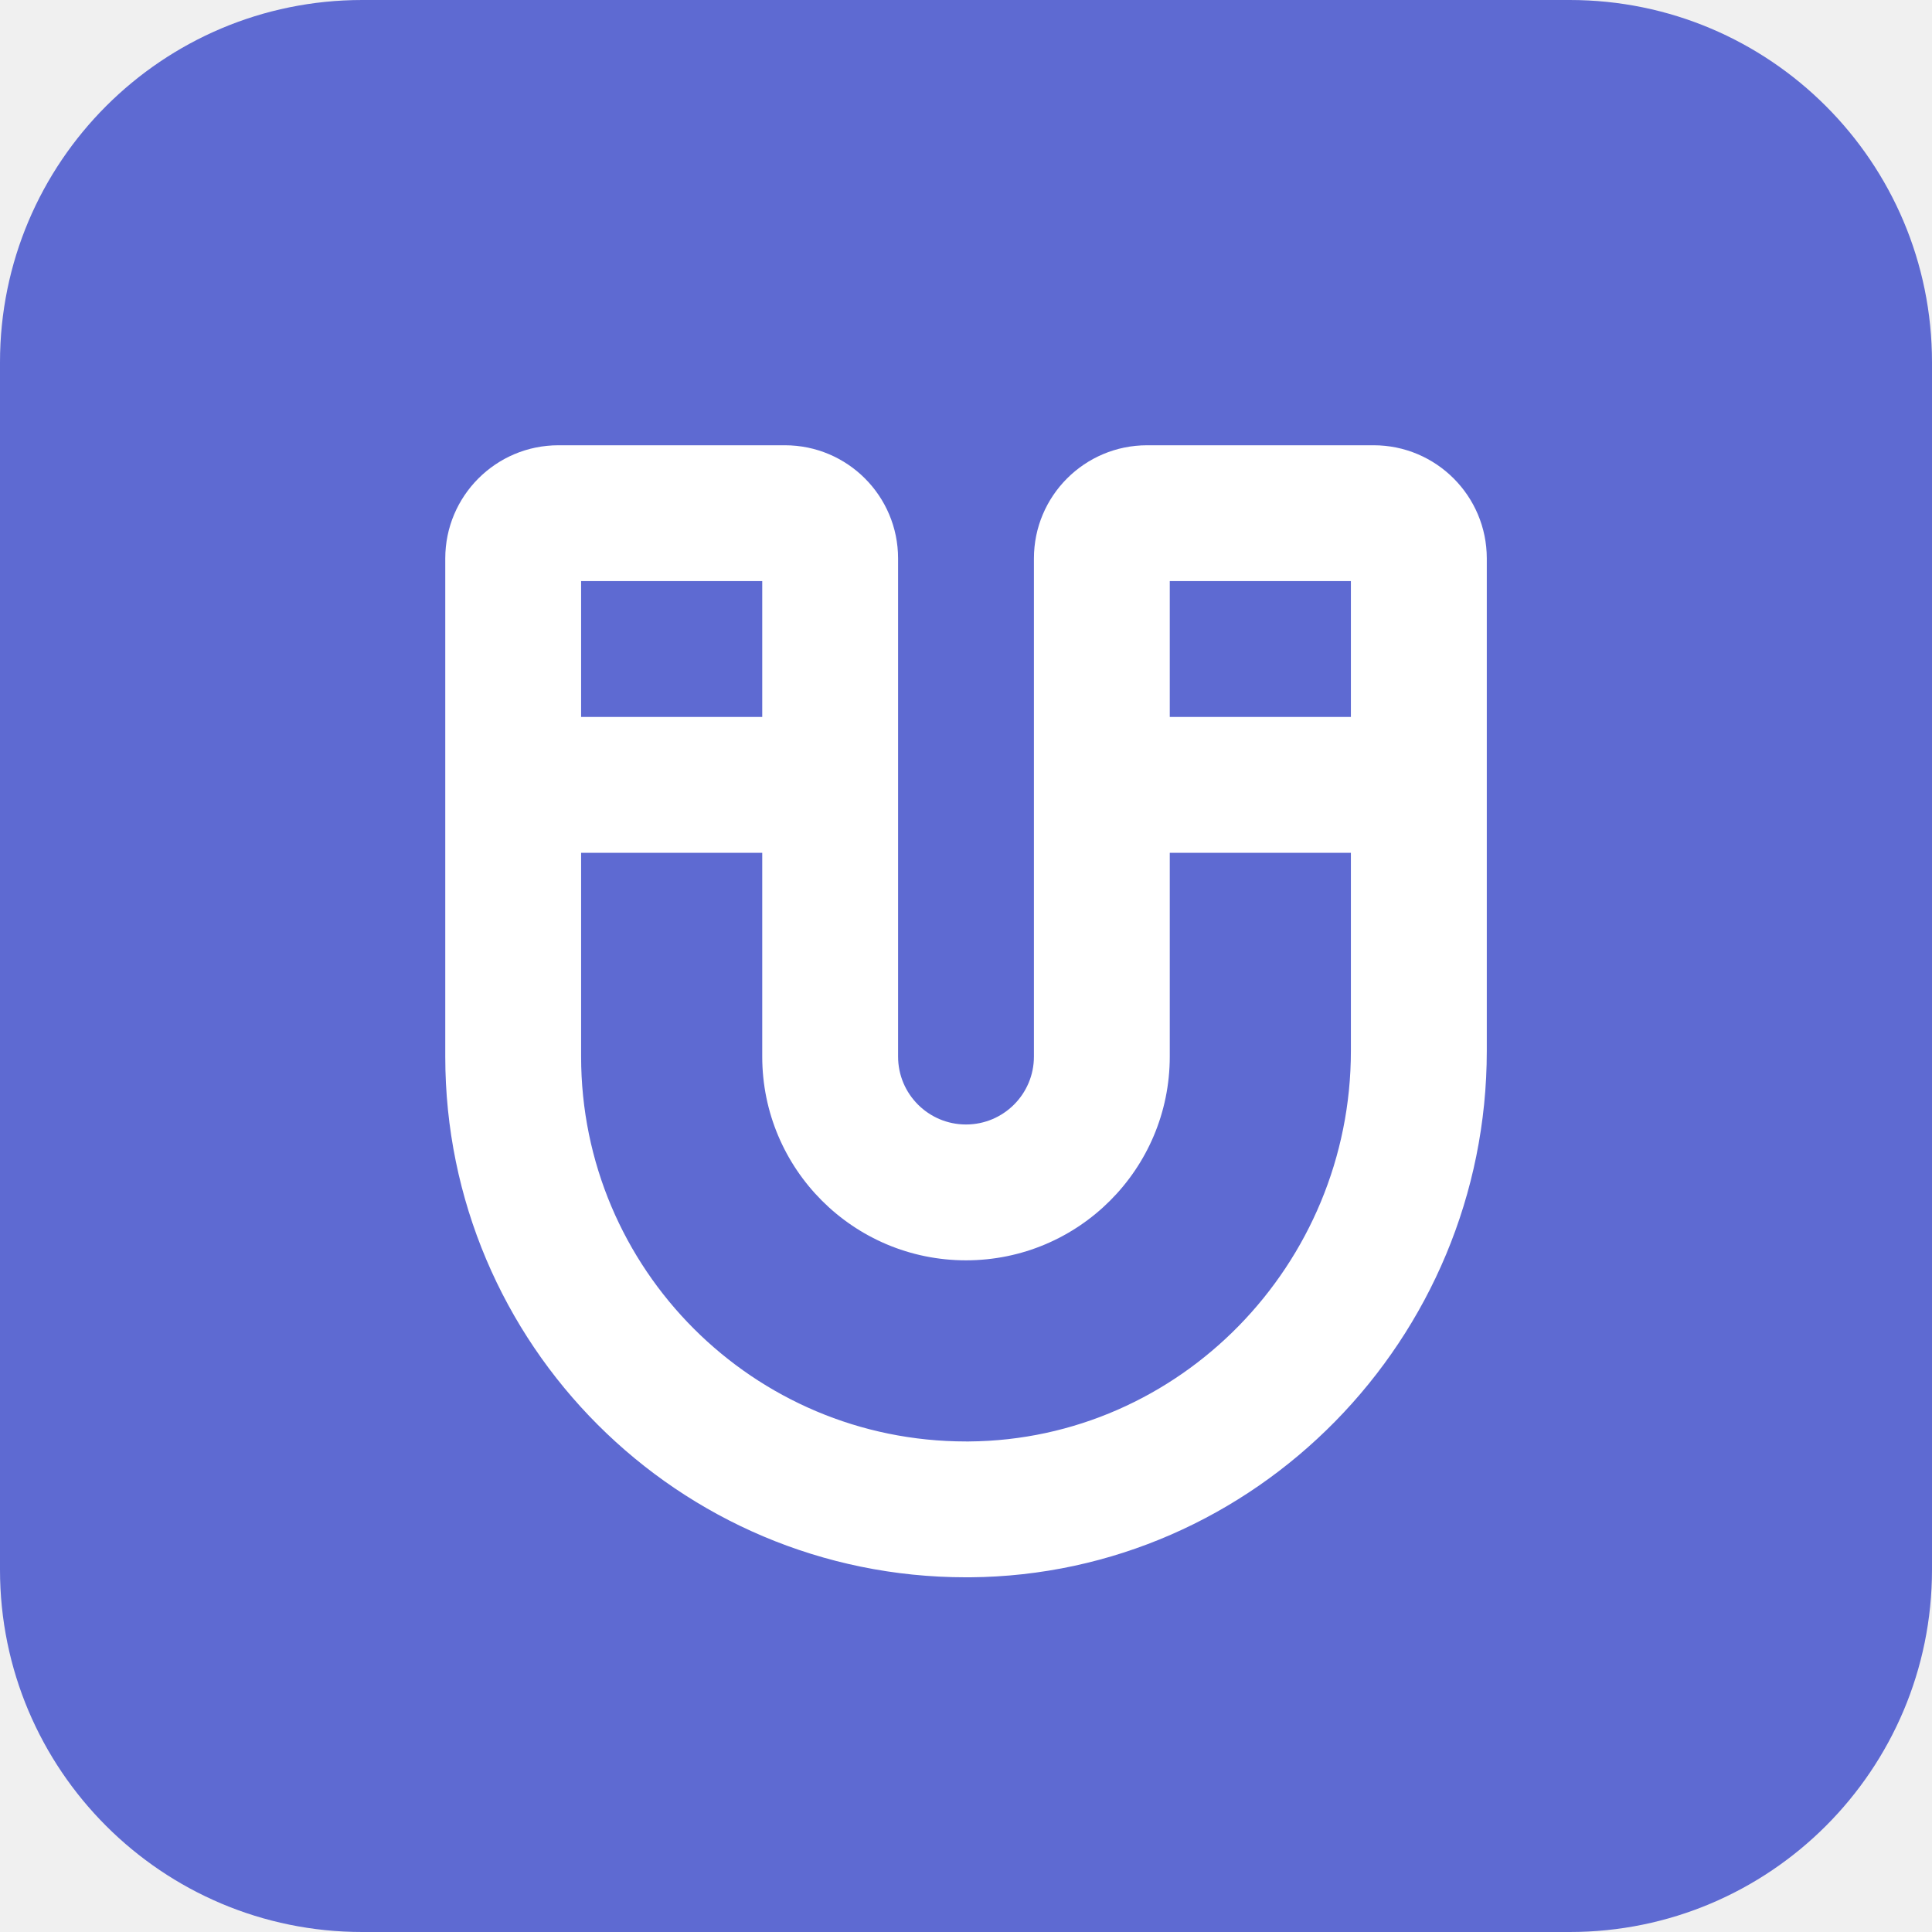
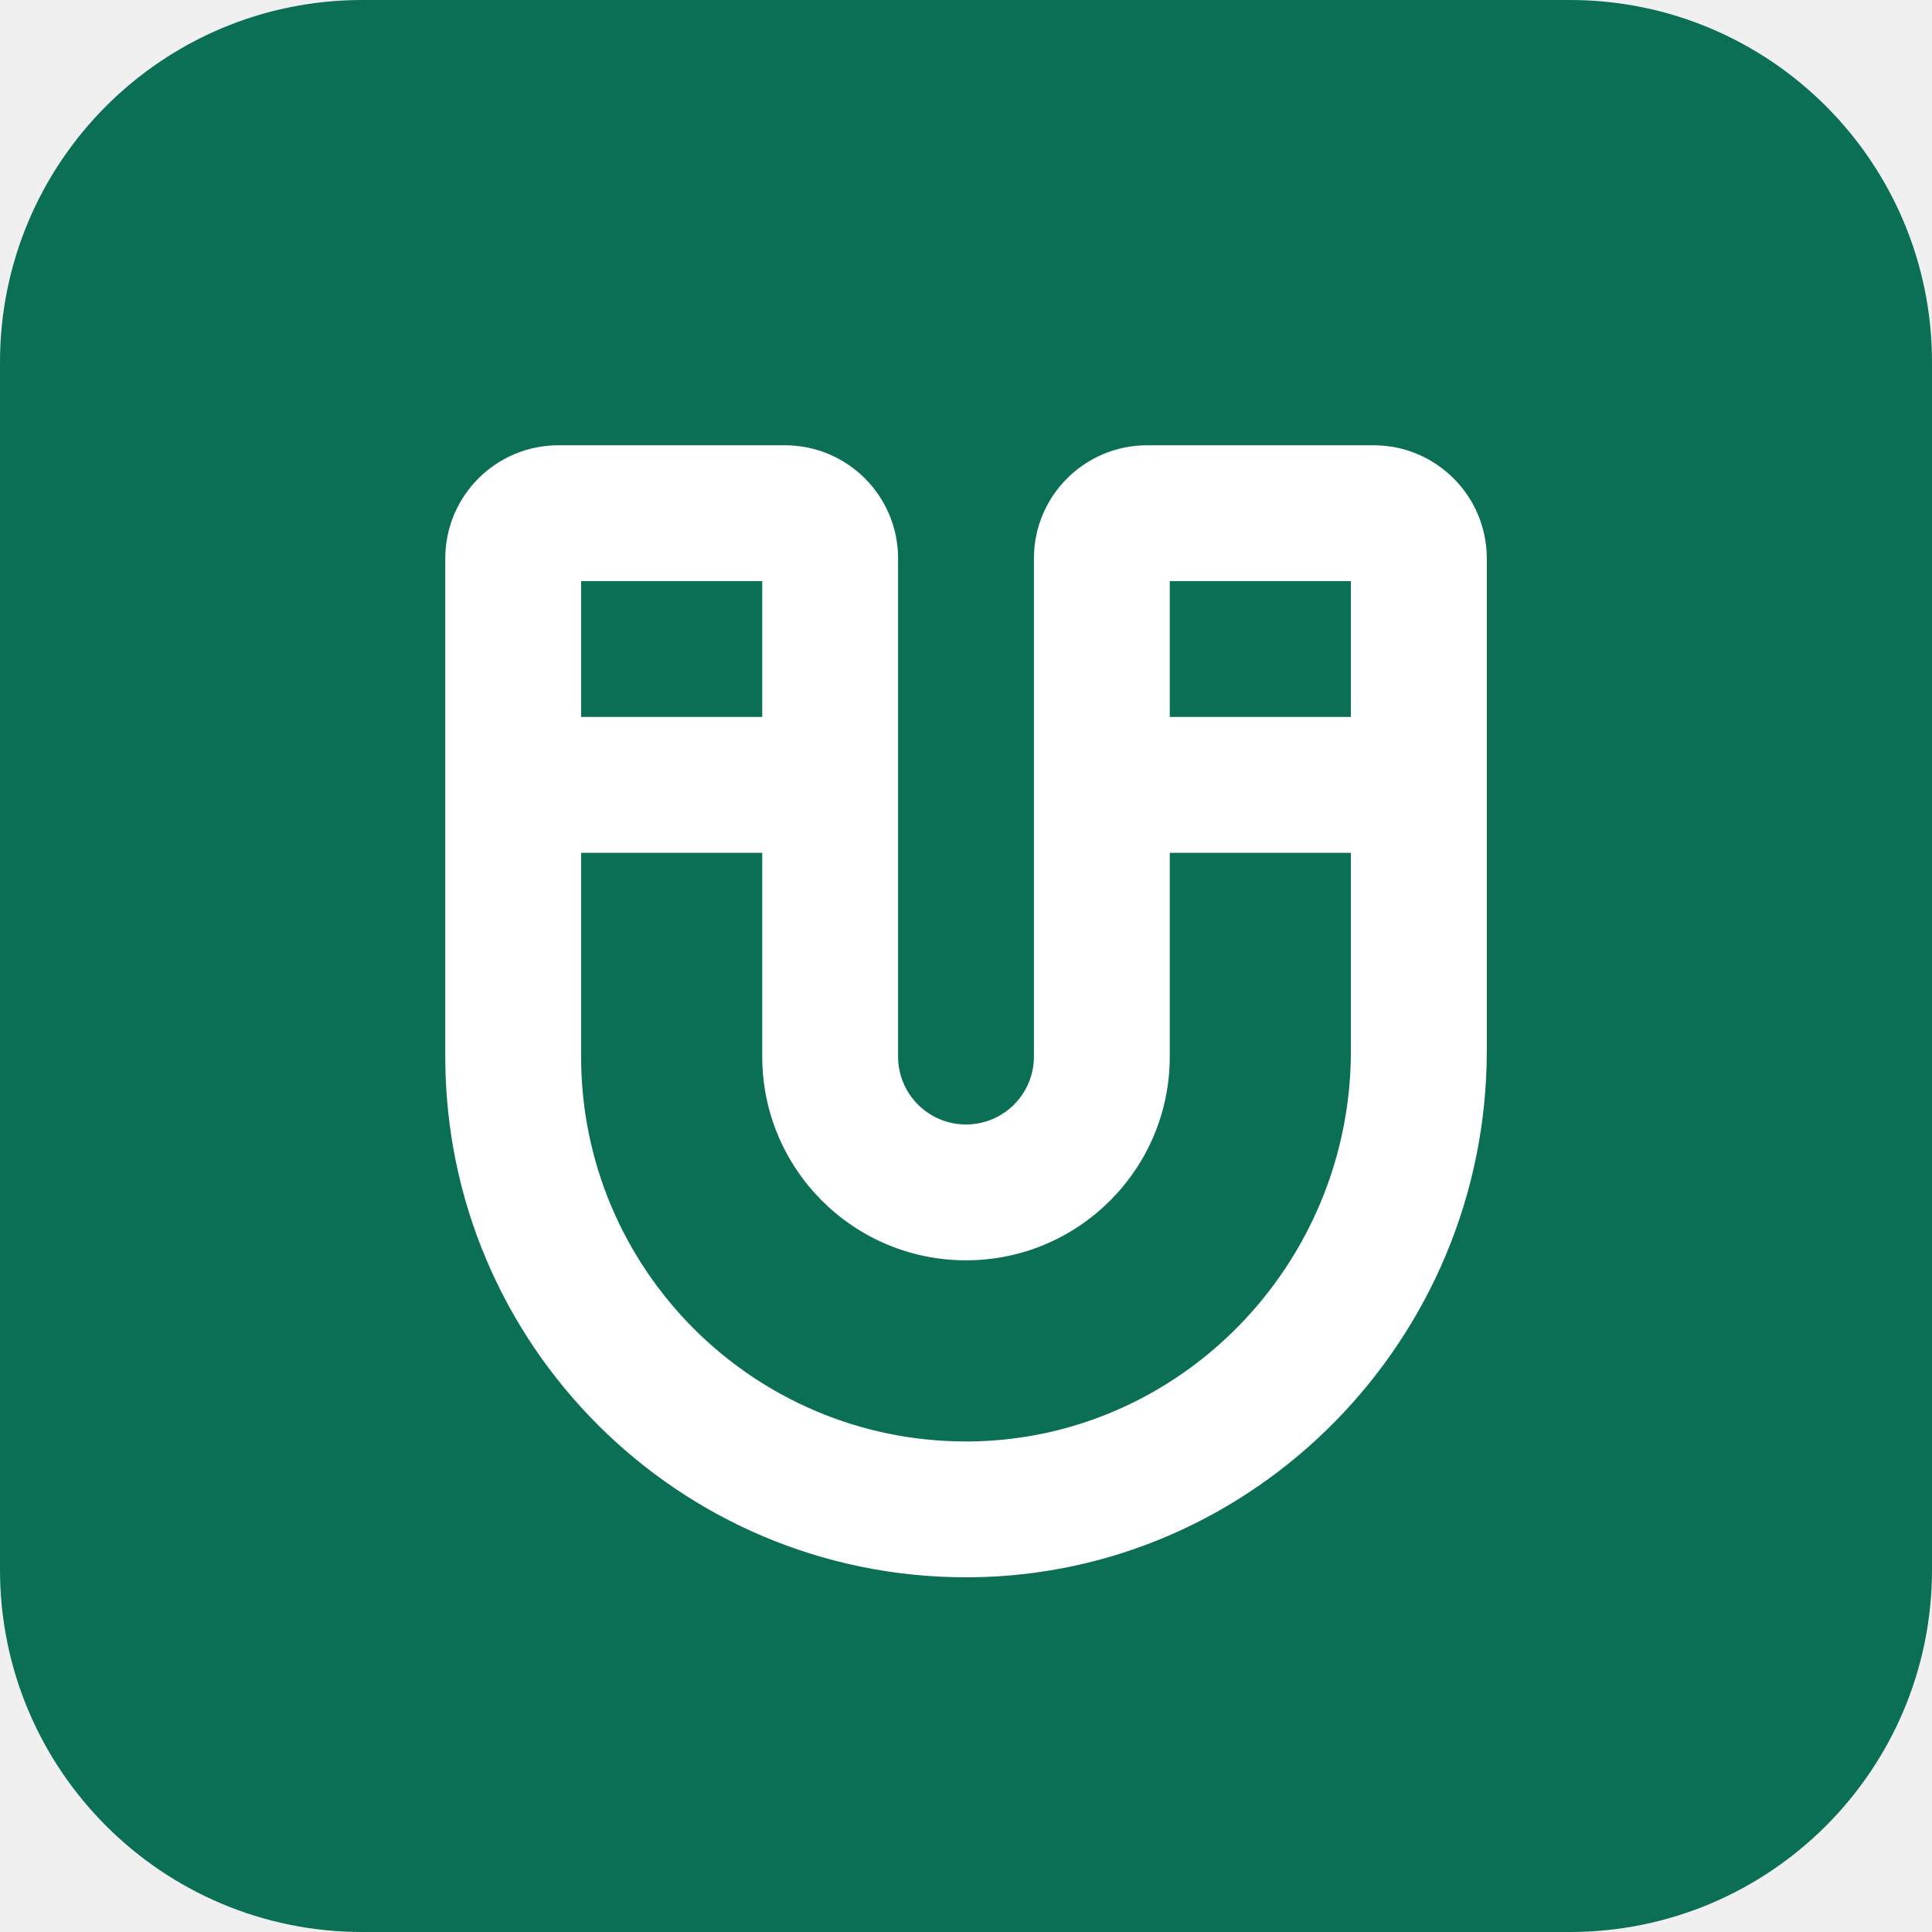
<svg xmlns="http://www.w3.org/2000/svg" viewBox="0 0 32 32">
-   <rect width="32" height="32" rx="6" fill="#5e6ad2" />
+   <rect width="32" height="32" rx="6" fill="#0b6f56" />
  <g transform="translate(4,4) scale(0.09375)">
    <path fill="#fff" d="M200,36H160a20,20,0,0,0-20,20v88a12,12,0,0,1-24,0V56A20,20,0,0,0,96,36H56A20,20,0,0,0,36,56v88a92,92,0,0,0,92,92h.71c50.34-.38,91.3-42.1,91.3-93V56A20,20,0,0,0,200,36Zm-4,24V84H164V60ZM92,60V84H60V60Zm36.52,152H128a68,68,0,0,1-68-68V108H92v36a36,36,0,0,0,72,0V108h32v35C196,180.77,165.73,211.72,128.52,212Z" />
  </g>
</svg>
